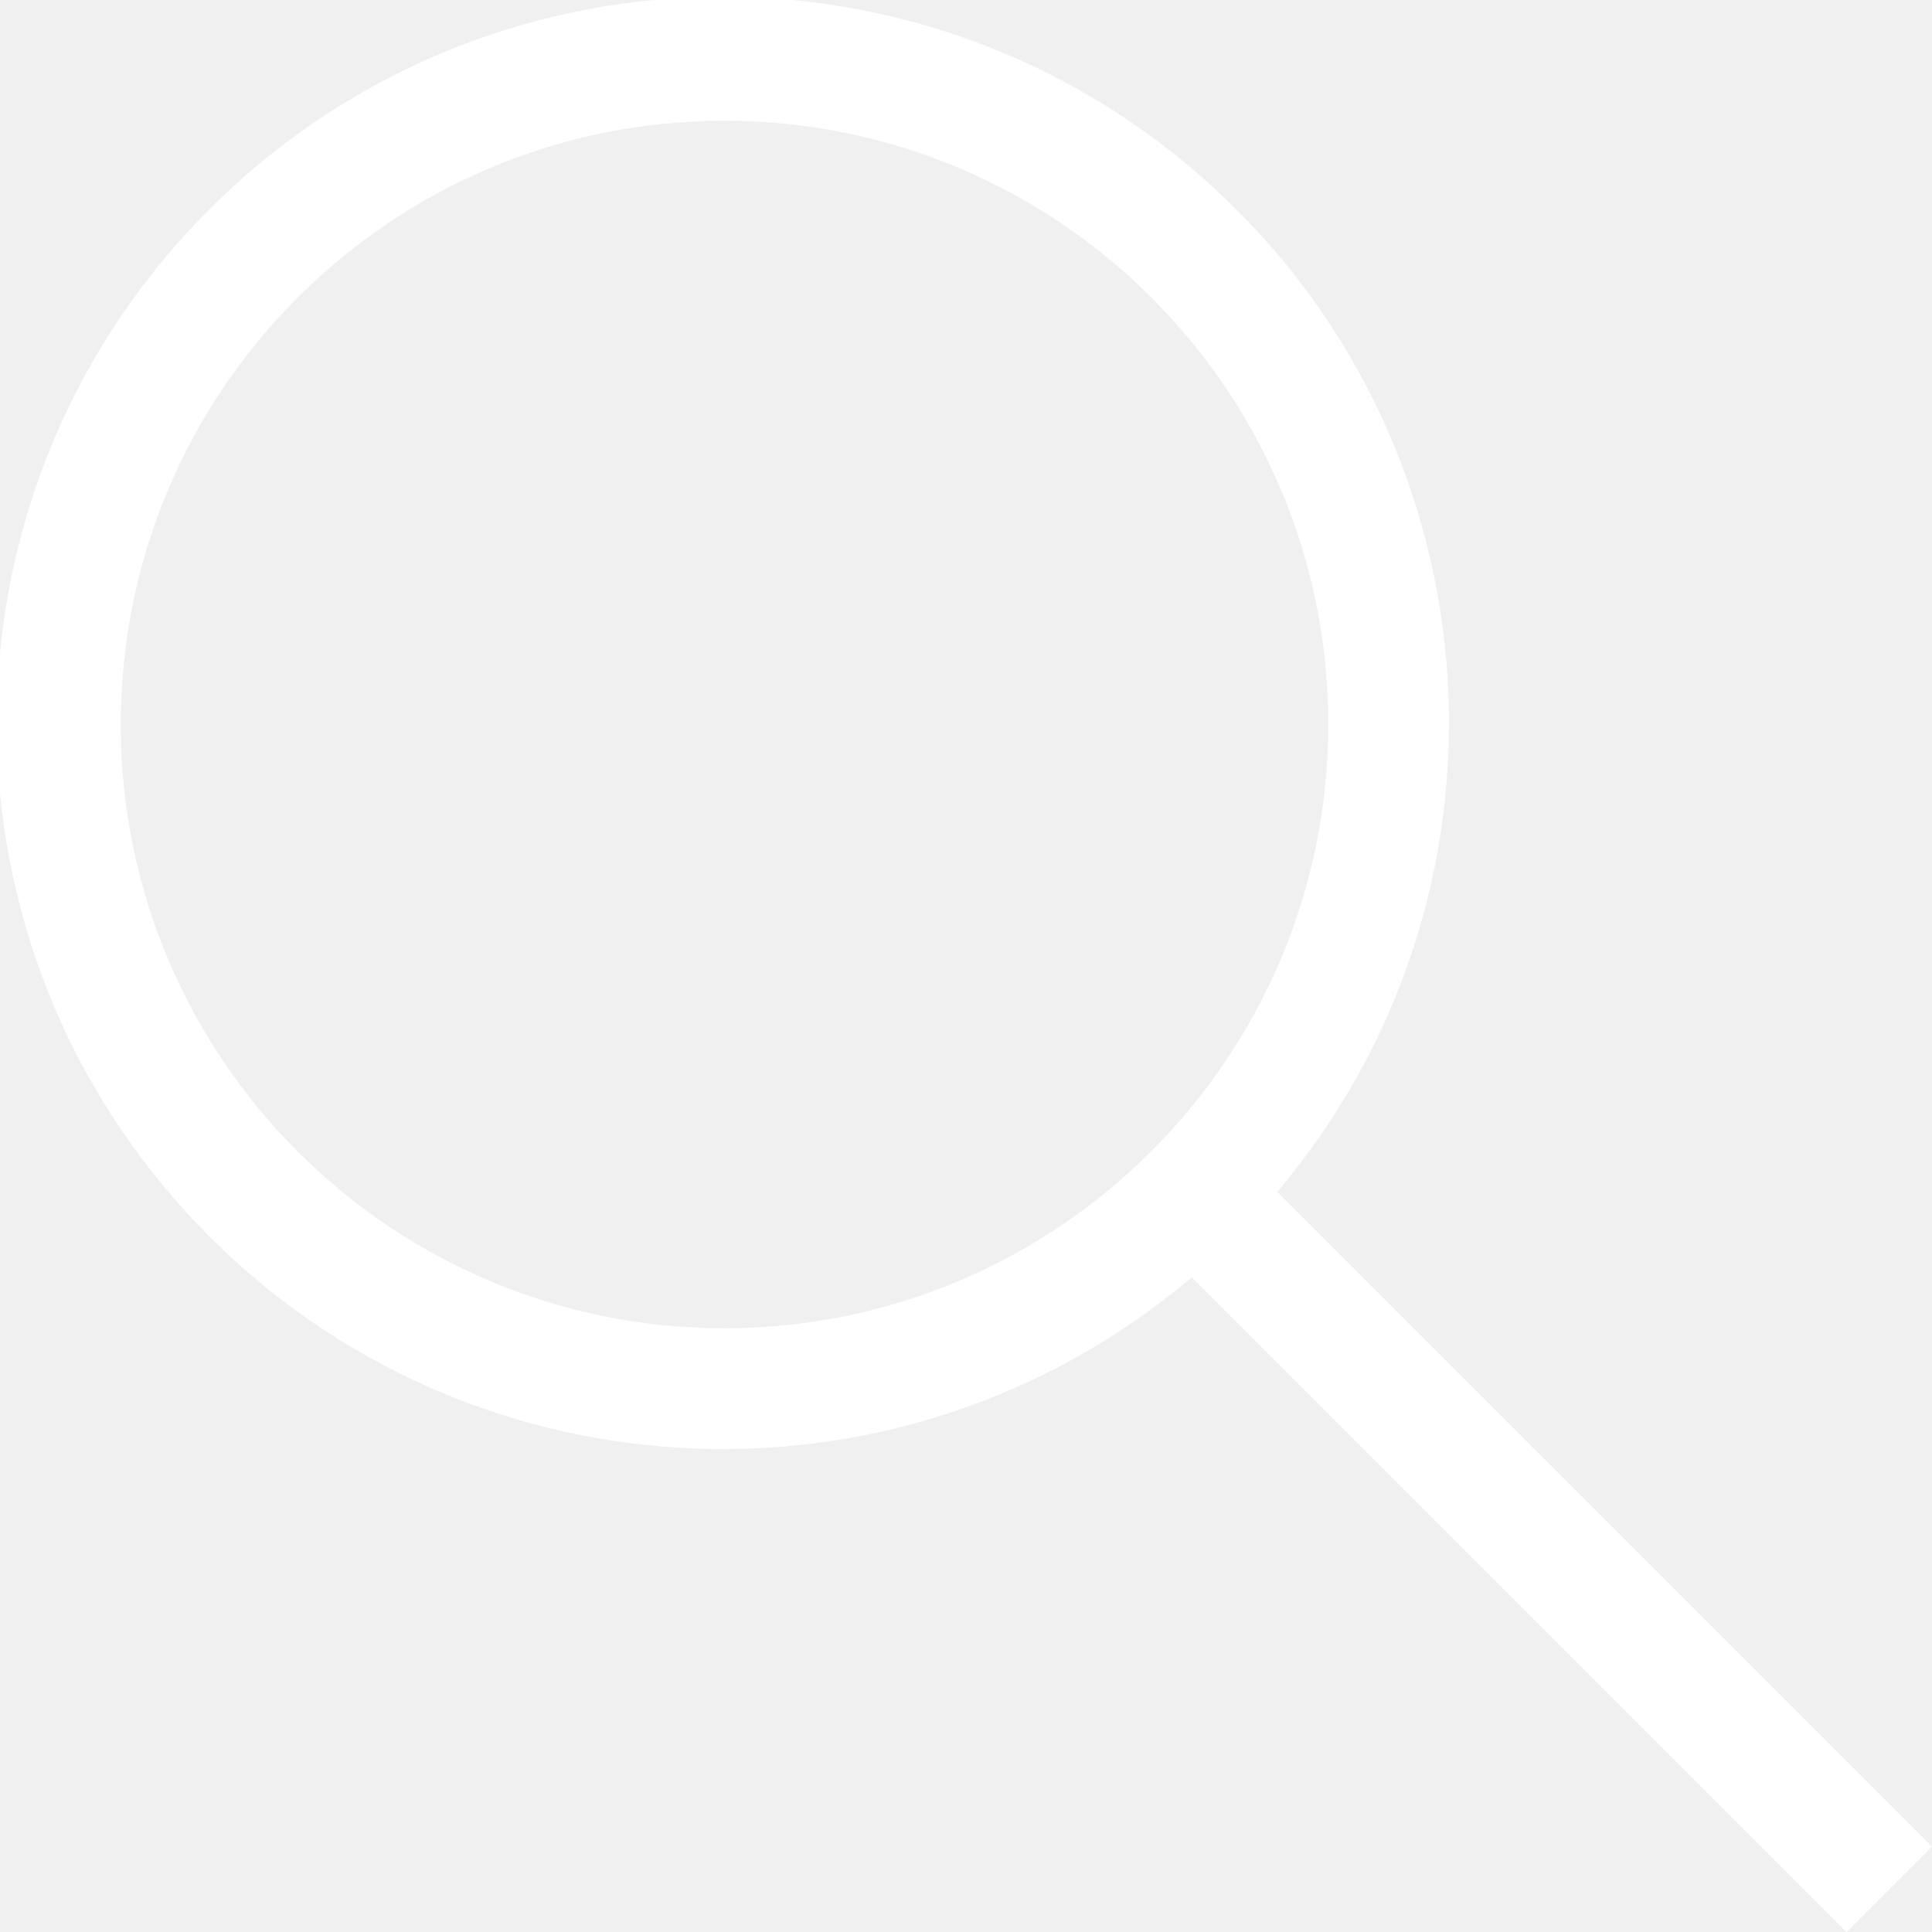
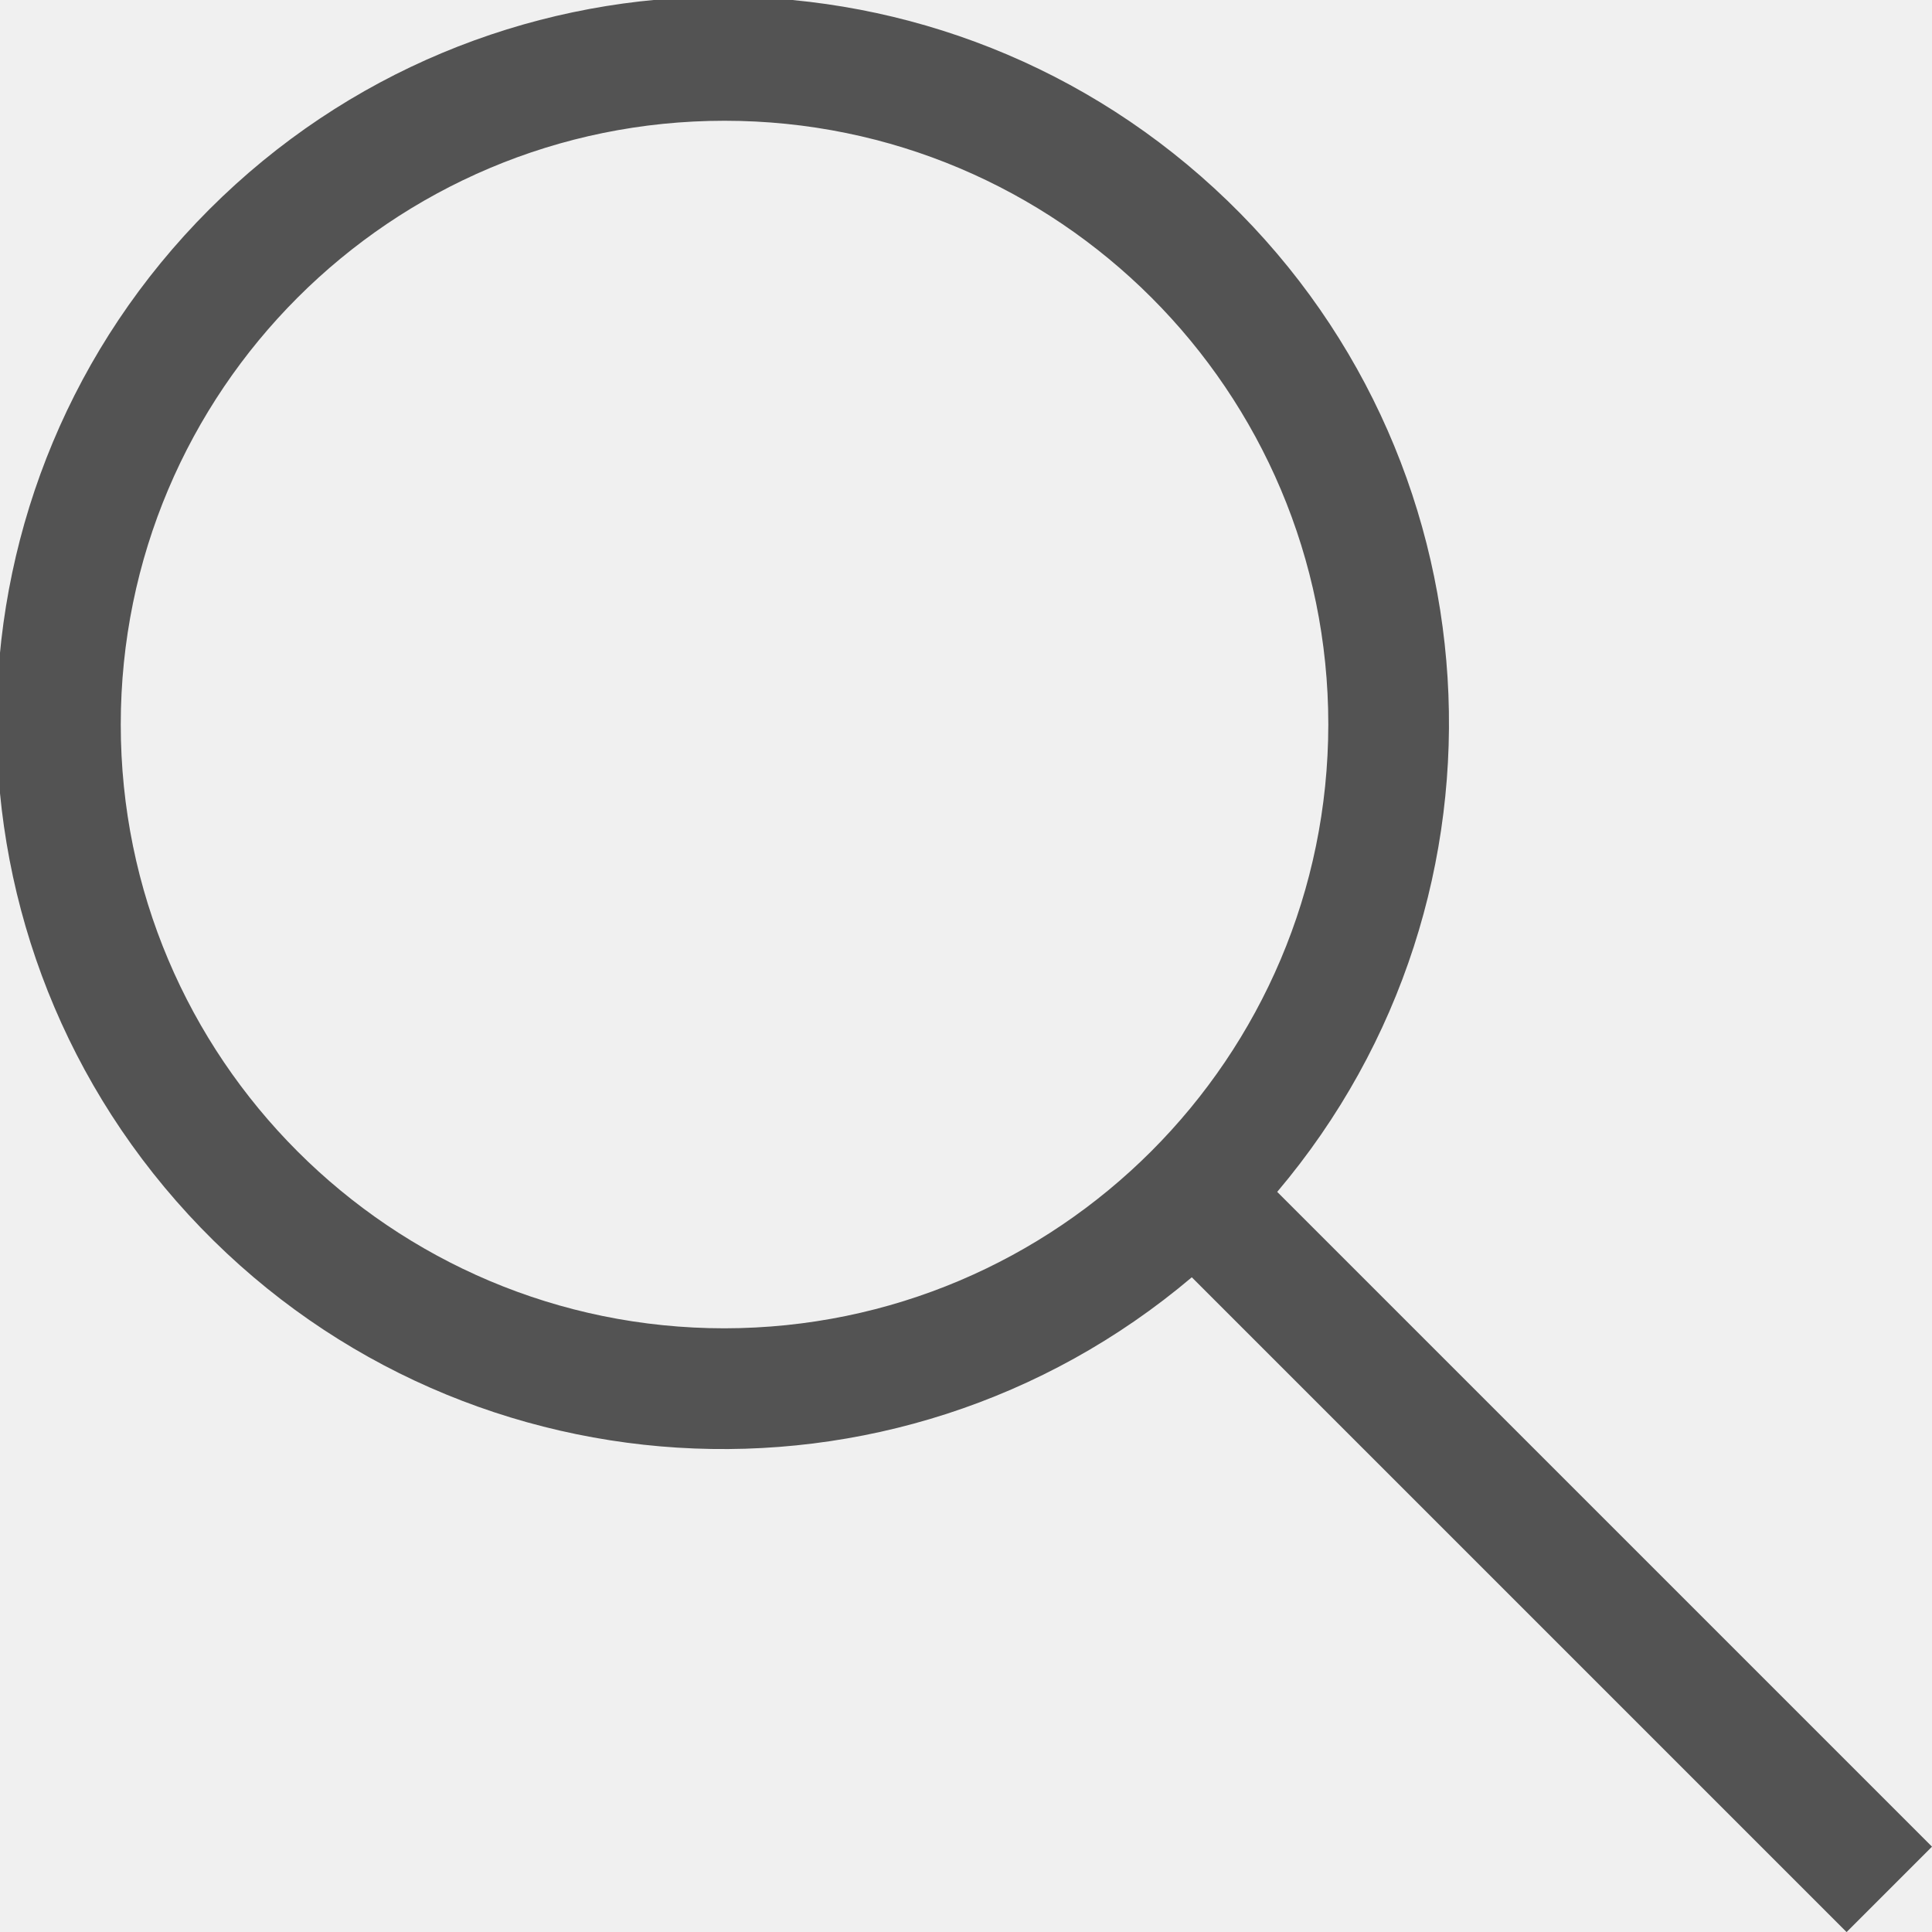
<svg xmlns="http://www.w3.org/2000/svg" width="22.191" height="22.191" viewBox="0 0 22.191 22.191">
-   <path id="search_2_" data-name="search (2)" d="M22.191,21.211,14.67,13.69a8.341,8.341,0,1,0-.981.981l7.521,7.521ZM8.322,15.257a6.935,6.935,0,1,1,6.935-6.935A6.943,6.943,0,0,1,8.322,15.257Z" fill="#fff" />
+   <path id="search_2_" data-name="search (2)" d="M22.191,21.211,14.67,13.69a8.341,8.341,0,1,0-.981.981l7.521,7.521ZM8.322,15.257a6.935,6.935,0,1,1,6.935-6.935A6.943,6.943,0,0,1,8.322,15.257Z" fill="#535353" />
</svg>
